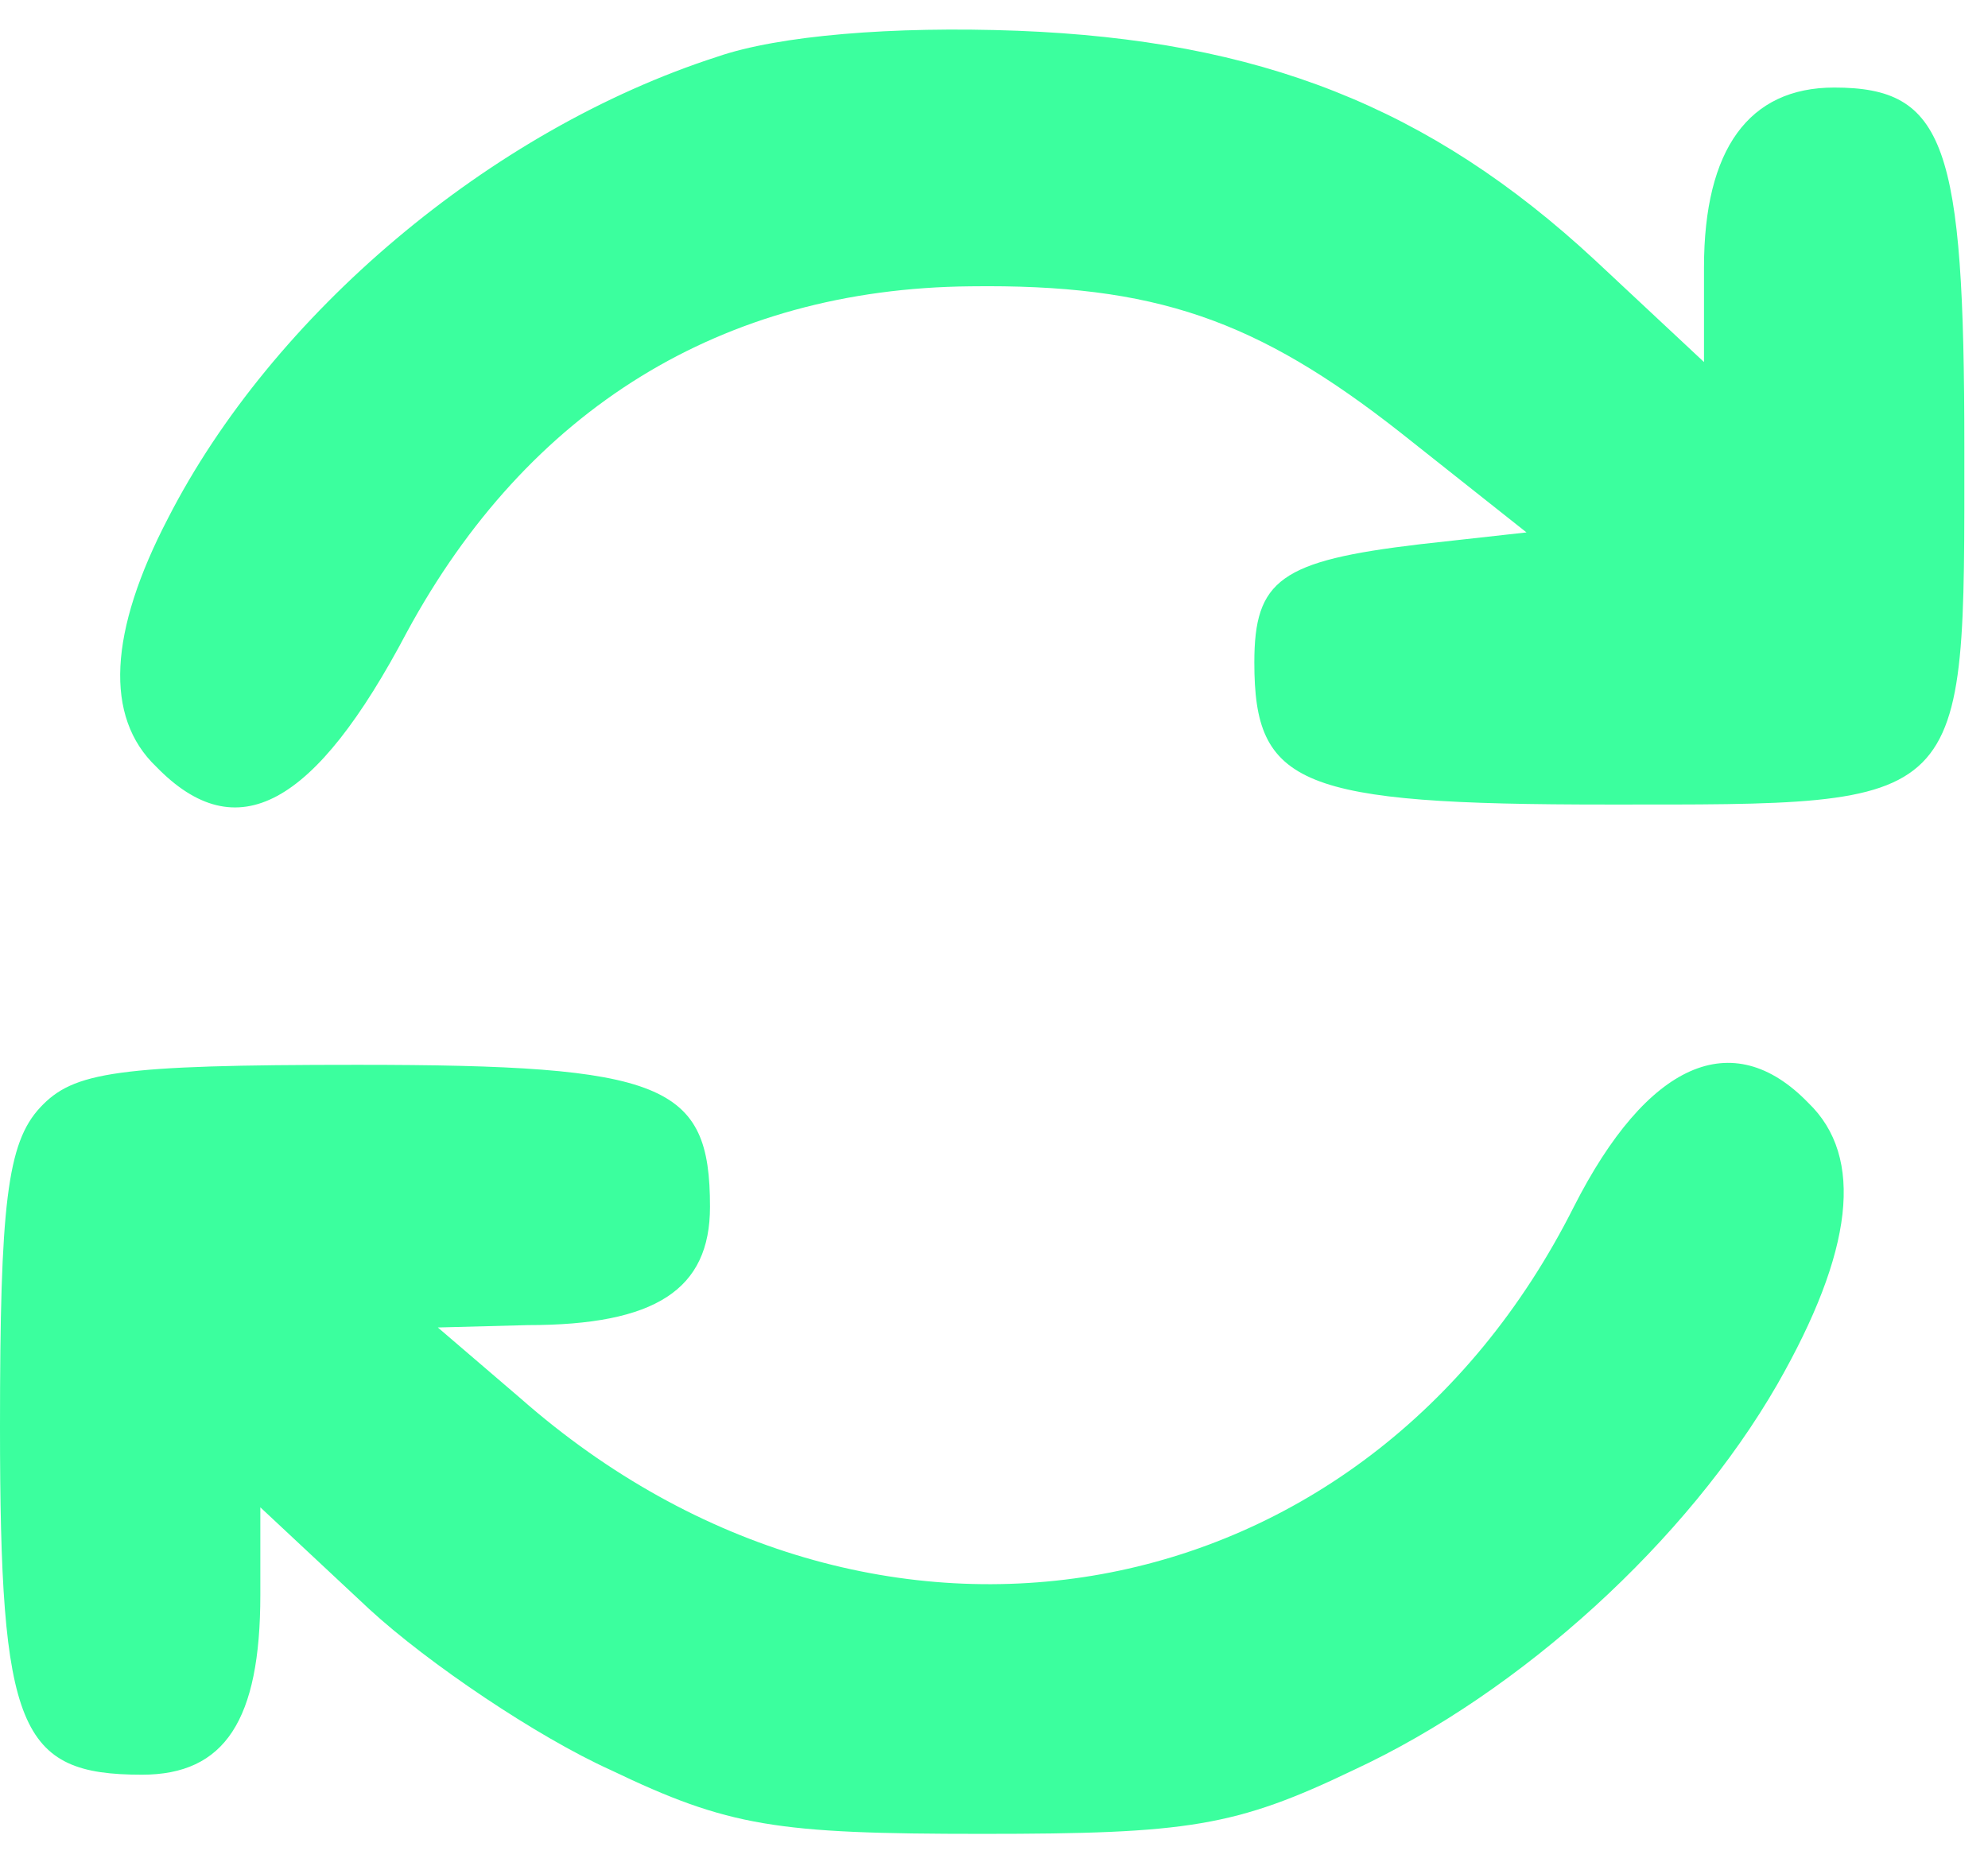
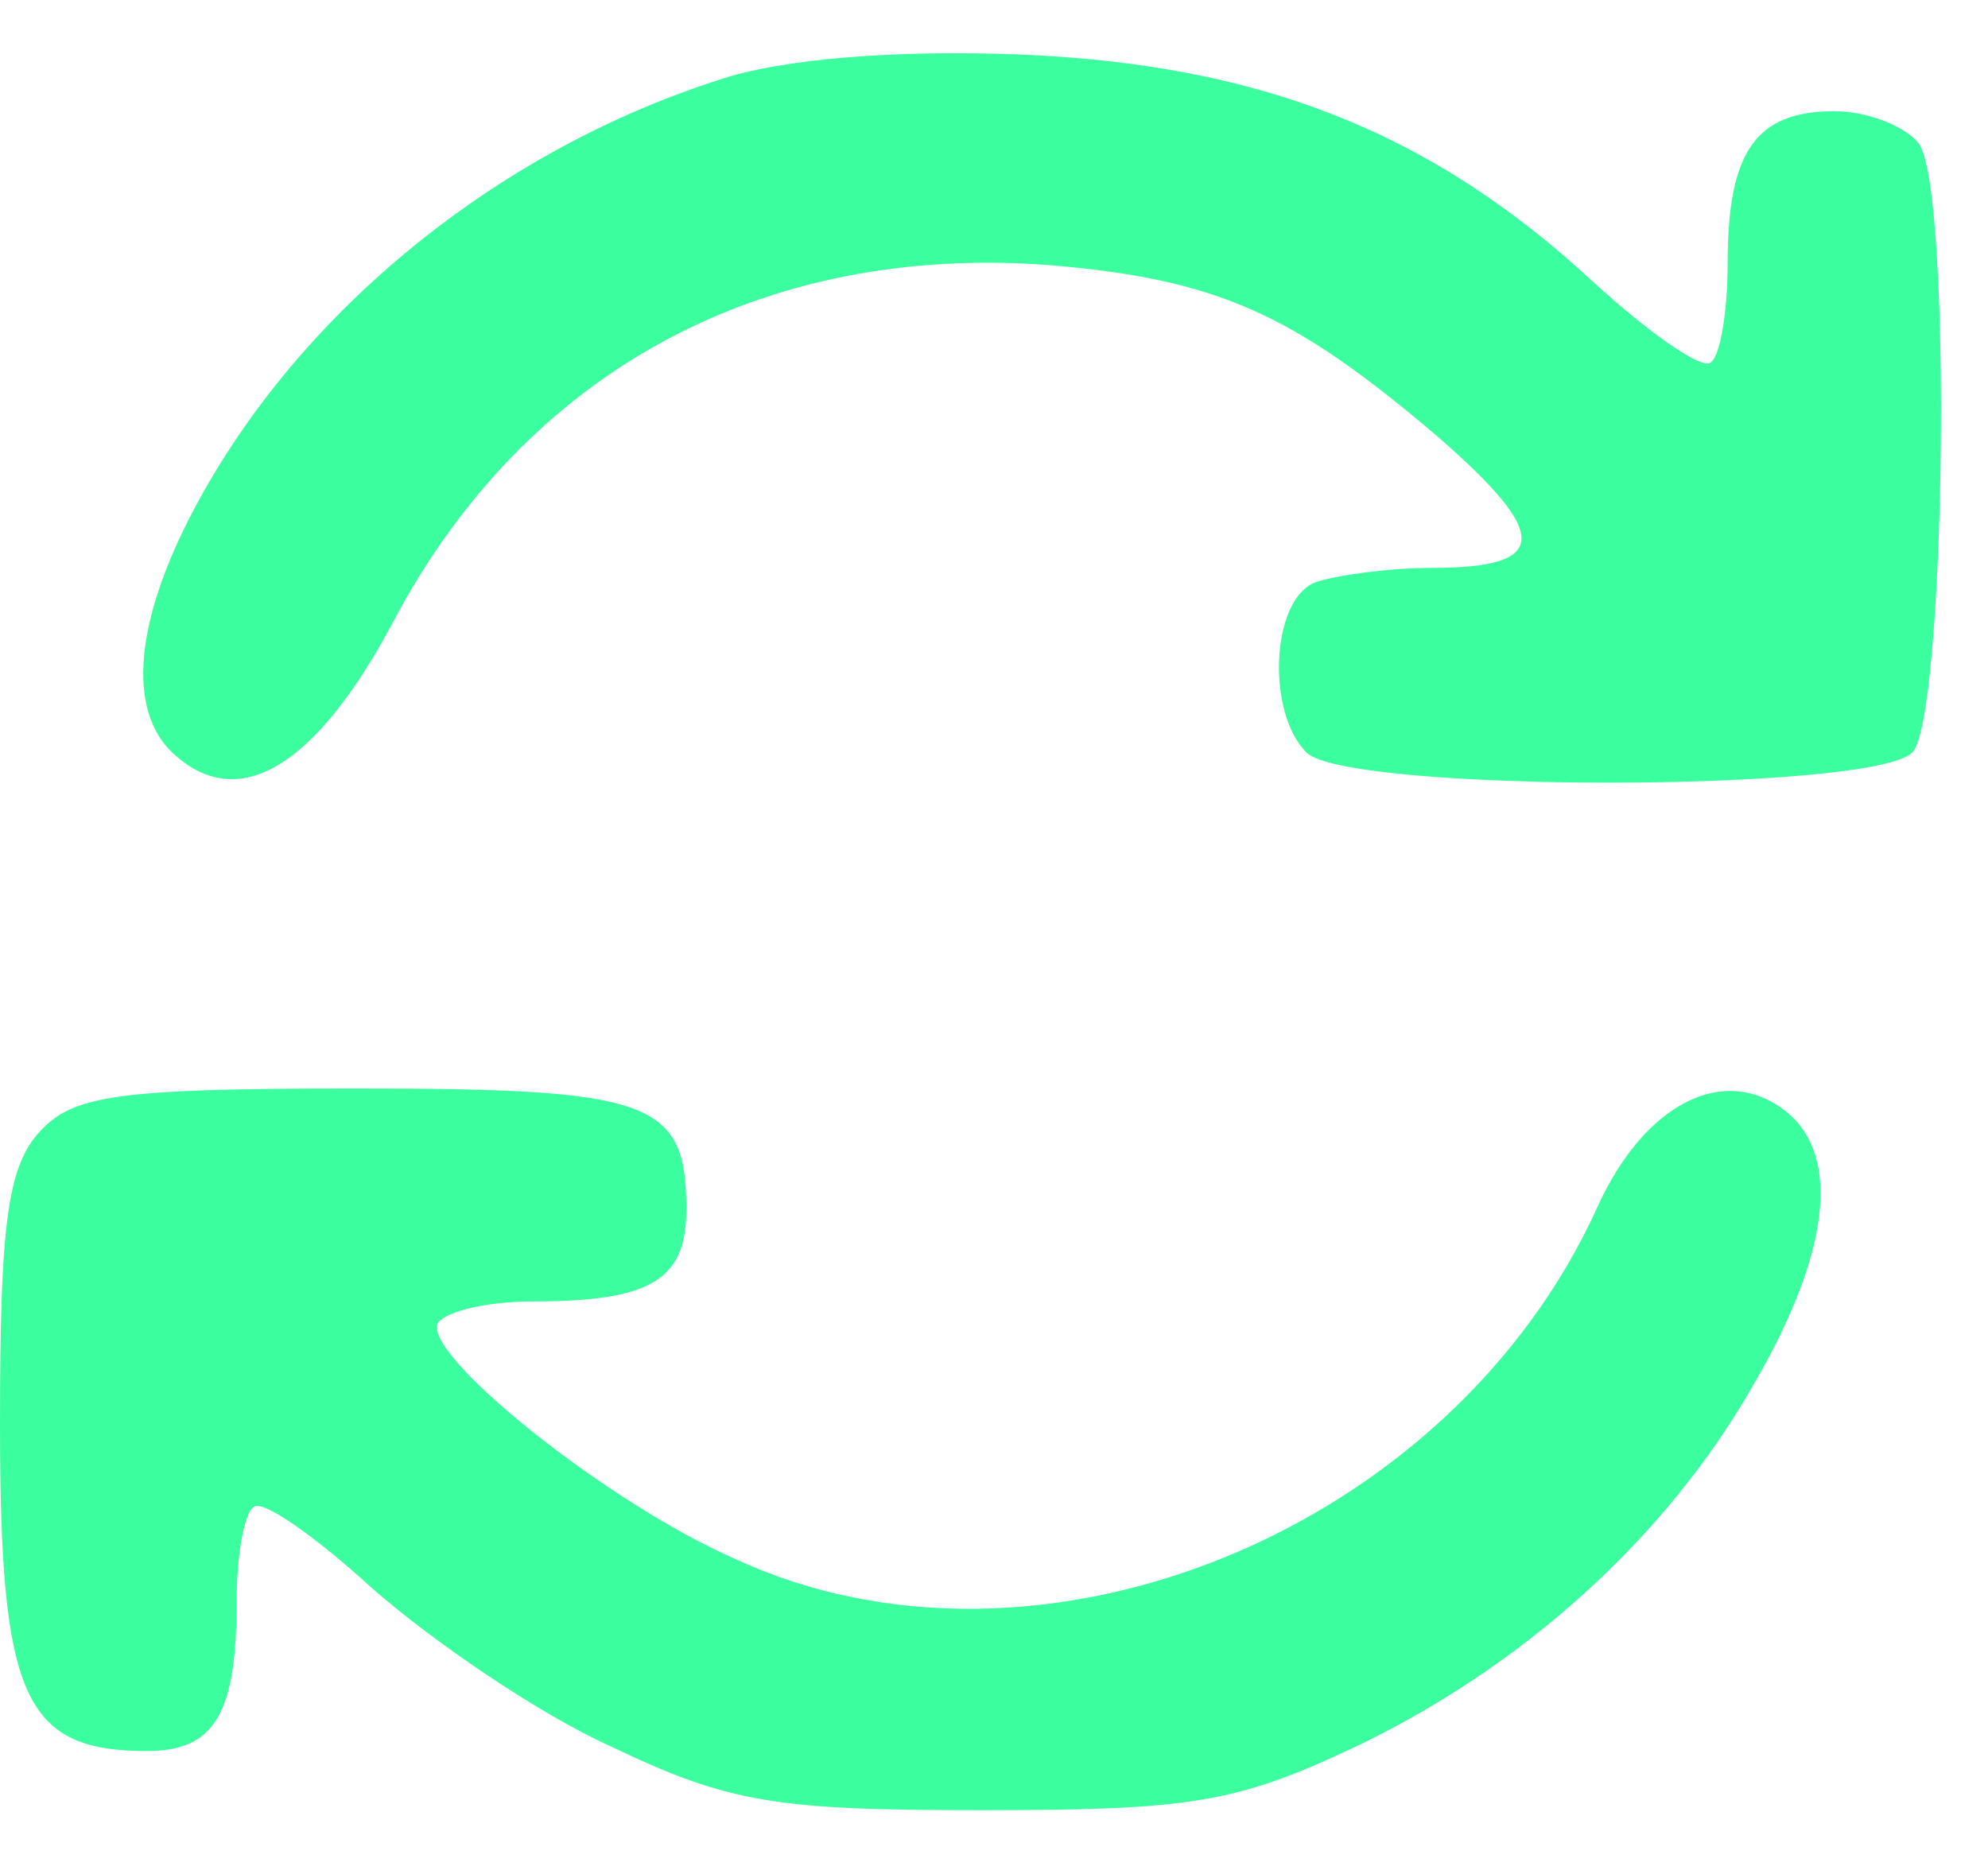
<svg xmlns="http://www.w3.org/2000/svg" viewBox="0 0 84 79" preserveAspectRatio="xMidYMid meet">
  <g transform="translate(0,79) scale(0.1,-0.1)" fill="#3bff9e">
-     <path d="M303 766 c-96 -31 -188 -109 -232 -195 -25 -48 -27 -84 -5 -105 34 -35 67 -17 106 57 51 94 133 145 238 146 78 1 121 -14 182 -62 l53 -42 -45 -5 c-59 -7 -70 -15 -70 -50 0 -52 19 -60 149 -60 154 0 151 -3 151 151 0 128 -8 152 -55 152 -36 0 -55 -26 -55 -76 l0 -40 -46 43 c-70 65 -142 93 -244 97 -53 2 -101 -2 -127 -11z M17 322 c-14 -15 -17 -41 -17 -135 0 -128 8 -147 60 -147 35 0 50 23 50 76 l0 37 46 -43 c25 -23 71 -54 102 -68 50 -24 70 -27 157 -27 87 0 107 3 157 27 71 33 141 97 179 163 32 56 37 96 13 119 -32 33 -68 17 -99 -44 -88 -175 -296 -212 -445 -81 l-35 30 38 1 c54 0 77 15 77 50 0 52 -19 60 -149 60 -102 0 -120 -3 -134 -18z" />
+     <path d="M303 756 c-96 -31 -180 -101 -223 -185 -24 -47 -26 -84 -5 -101 27 -23 59 -3 91 57 56 106 156 160 277 151 71 -6 103 -20 165 -73 47 -41 47 -55 -3 -55 -18 0 -40 -3 -49 -6 -19 -7 -21 -55 -4 -72 17 -17 239 -17 256 0 14 14 17 235 3 257 -5 7 -21 14 -36 14 -33 0 -45 -17 -45 -64 0 -20 -3 -39 -7 -42 -3 -4 -26 12 -50 34 -69 64 -142 92 -243 96 -53 2 -101 -2 -127 -11z M17 312 c-14 -15 -17 -40 -17 -124 0 -115 10 -138 62 -138 29 0 38 16 38 64 0 18 3 36 7 39 3 4 26 -12 50 -34 25 -22 70 -53 101 -67 50 -24 70 -27 157 -27 87 0 107 3 156 26 72 34 133 89 170 154 32 55 37 96 14 115 -26 21 -60 4 -80 -40 -62 -137 -236 -208 -364 -149 -55 24 -133 87 -126 100 4 5 21 9 40 9 50 0 65 9 65 39 0 46 -15 51 -140 51 -101 0 -119 -3 -133 -18z" />
  </g>
</svg>
